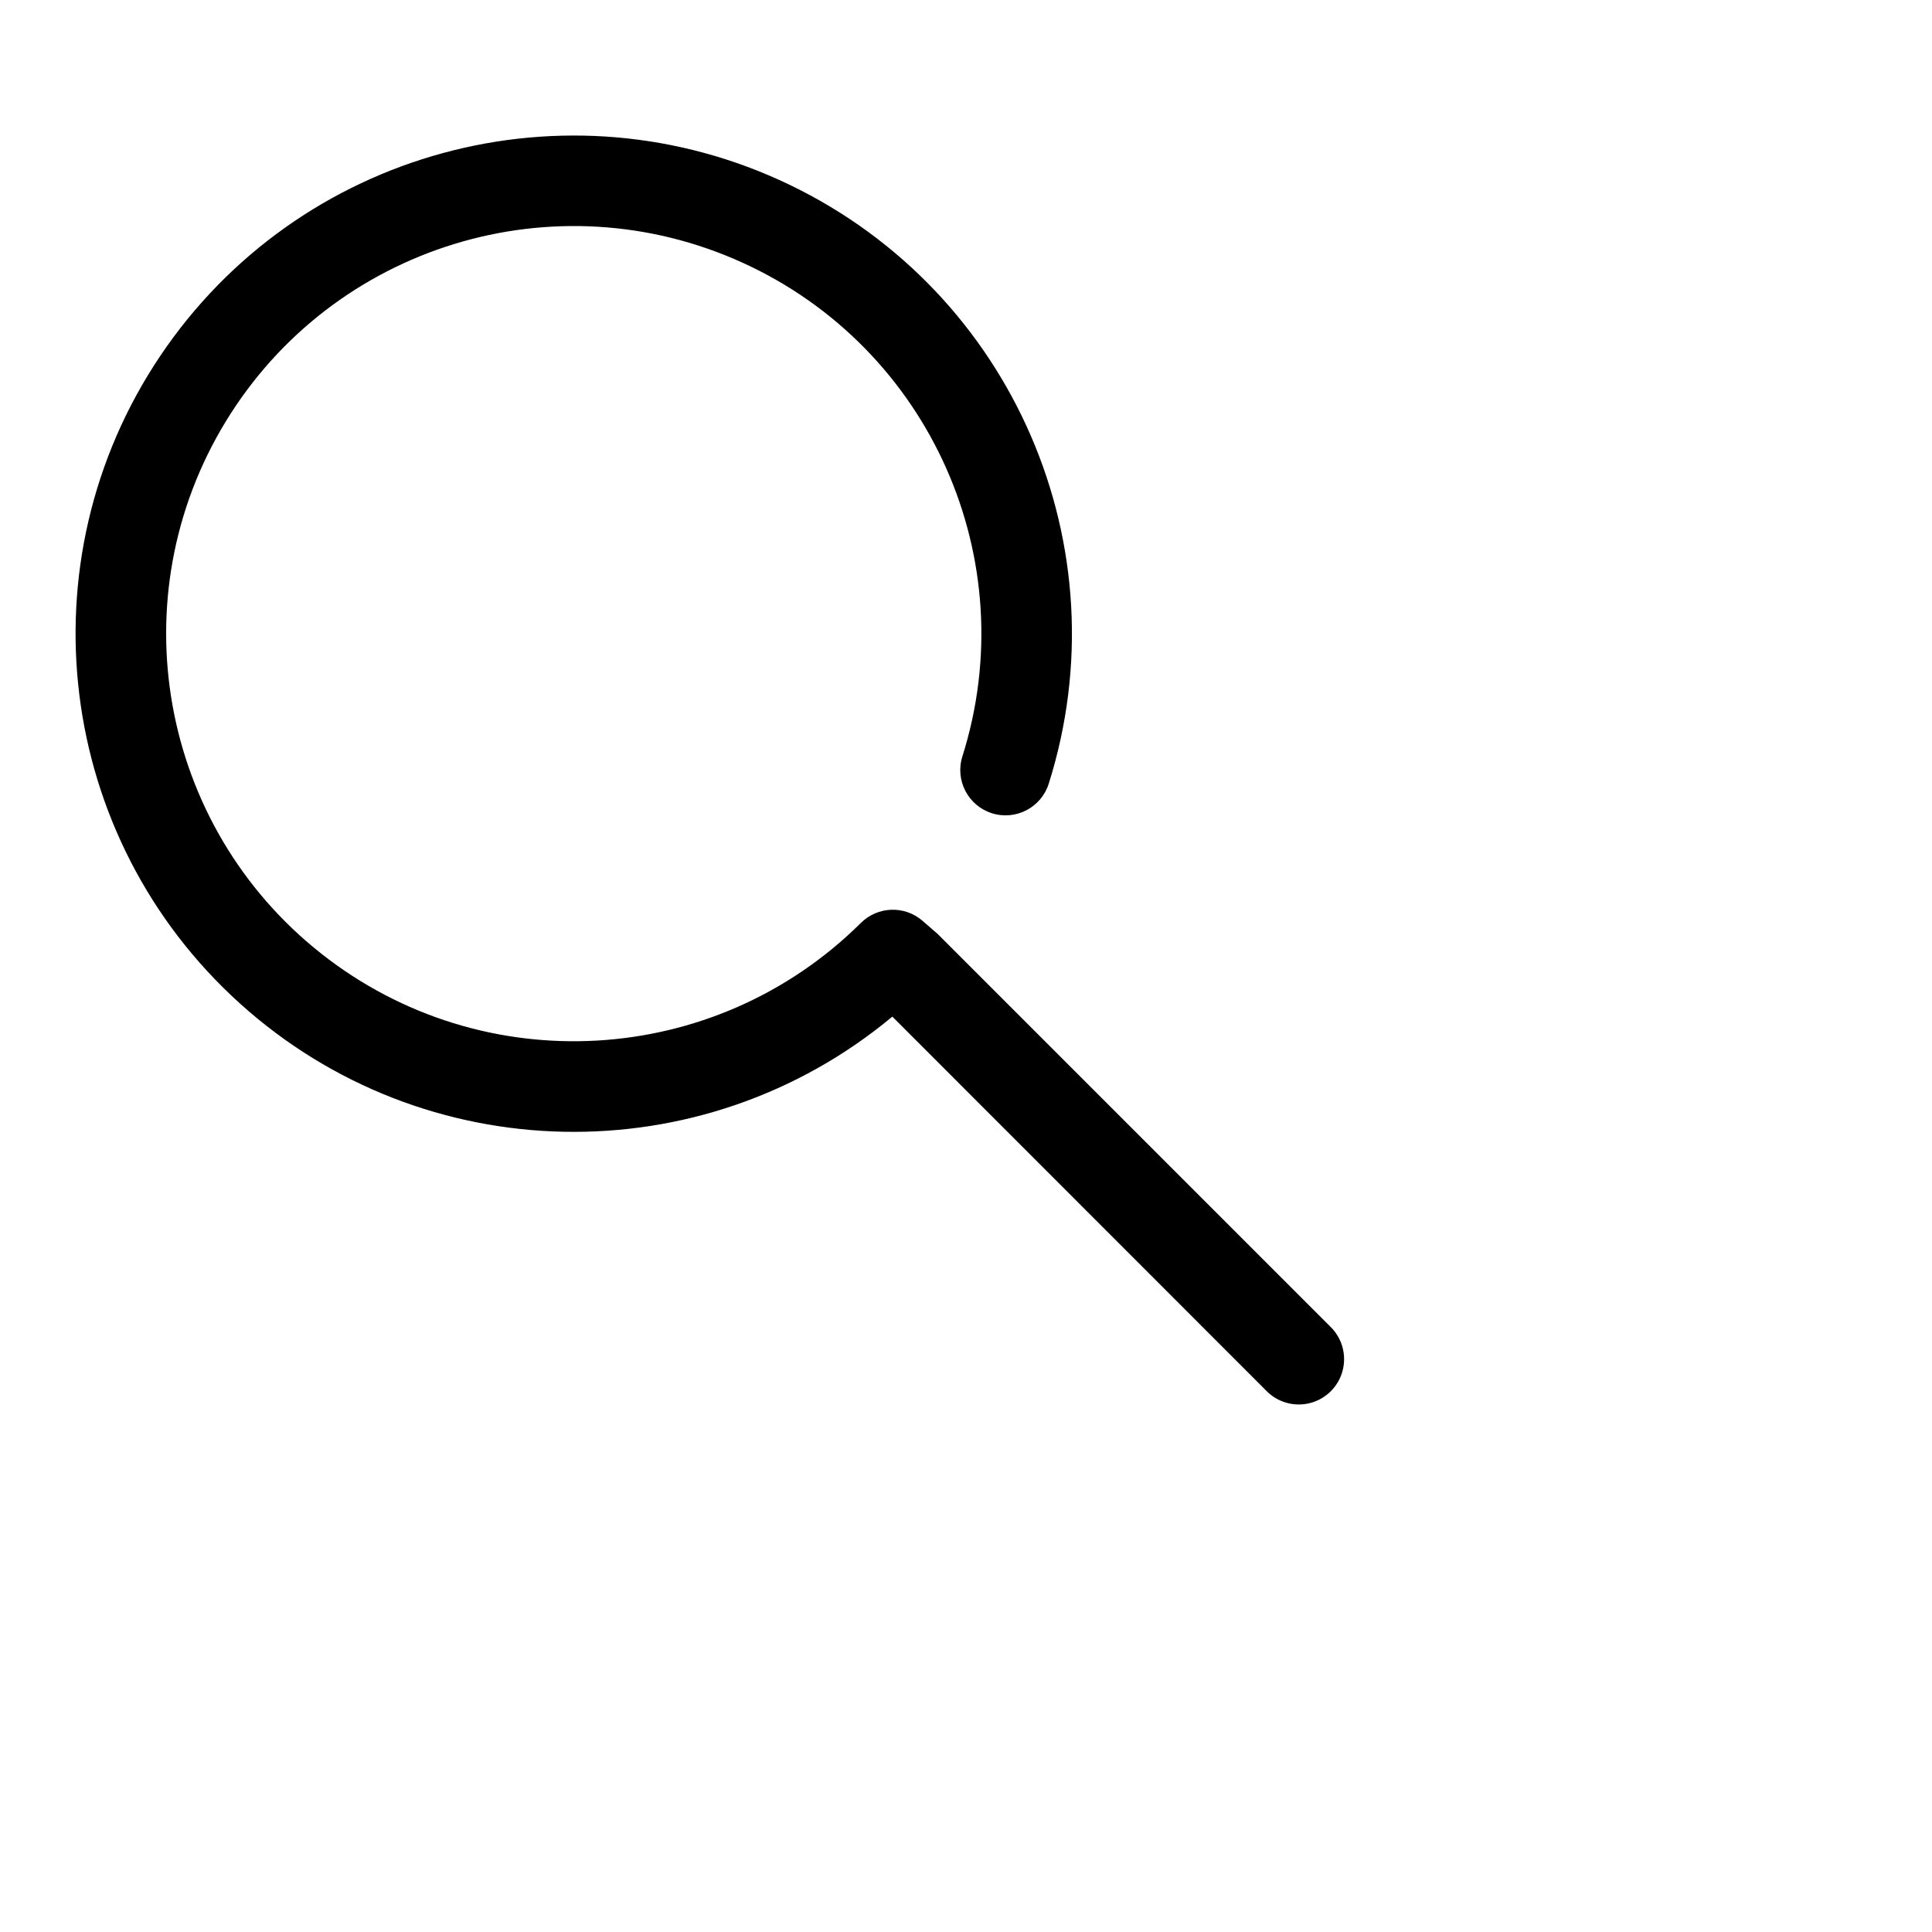
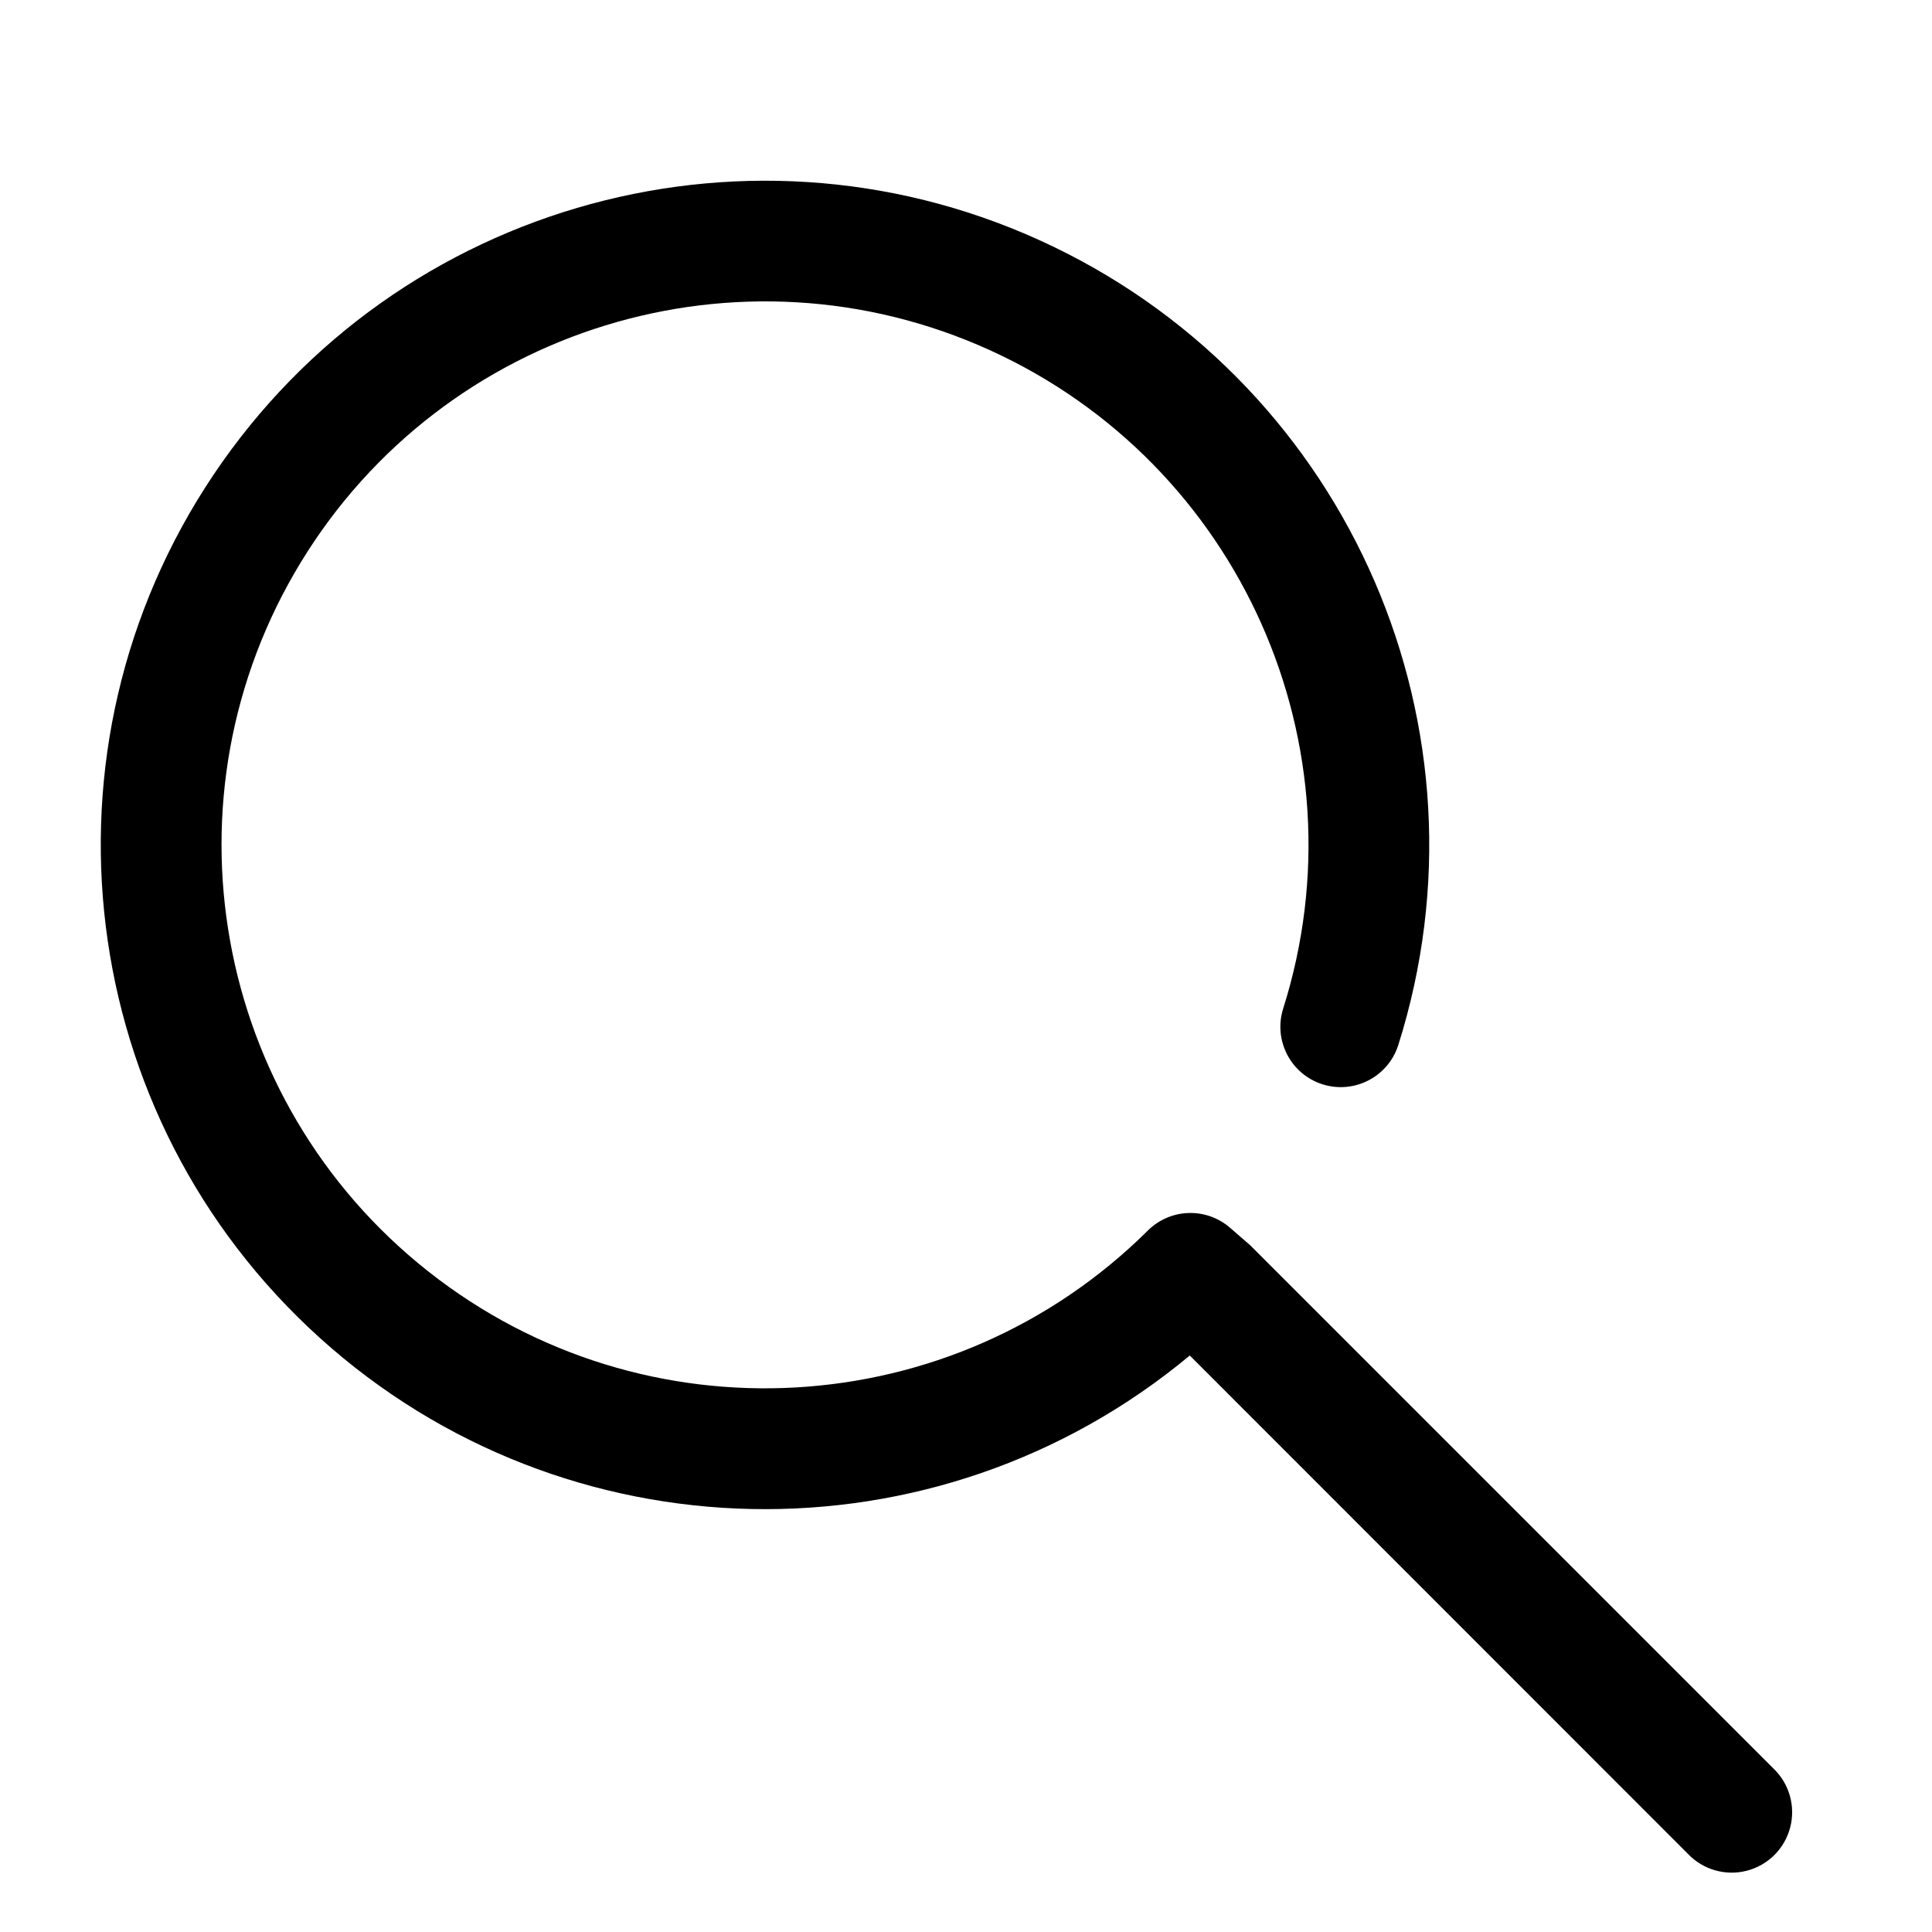
- <svg xmlns="http://www.w3.org/2000/svg" height="24" viewBox="0 0 24 24" width="24" fill="#000000">
+ <svg xmlns="http://www.w3.org/2000/svg" width="24" height="24" viewBox="0 0 18 18" fill="#000000">
  <path d="M15.727 17.273a.563.563 0 10.796-.796l-4.875-4.875-.19-.165a.563.563 0 00-.764.028 5.063 5.063 0 111.261-2.068.562.562 0 101.073.338 6.188 6.188 0 10-1.943 2.894l4.642 4.644z" />
</svg>
